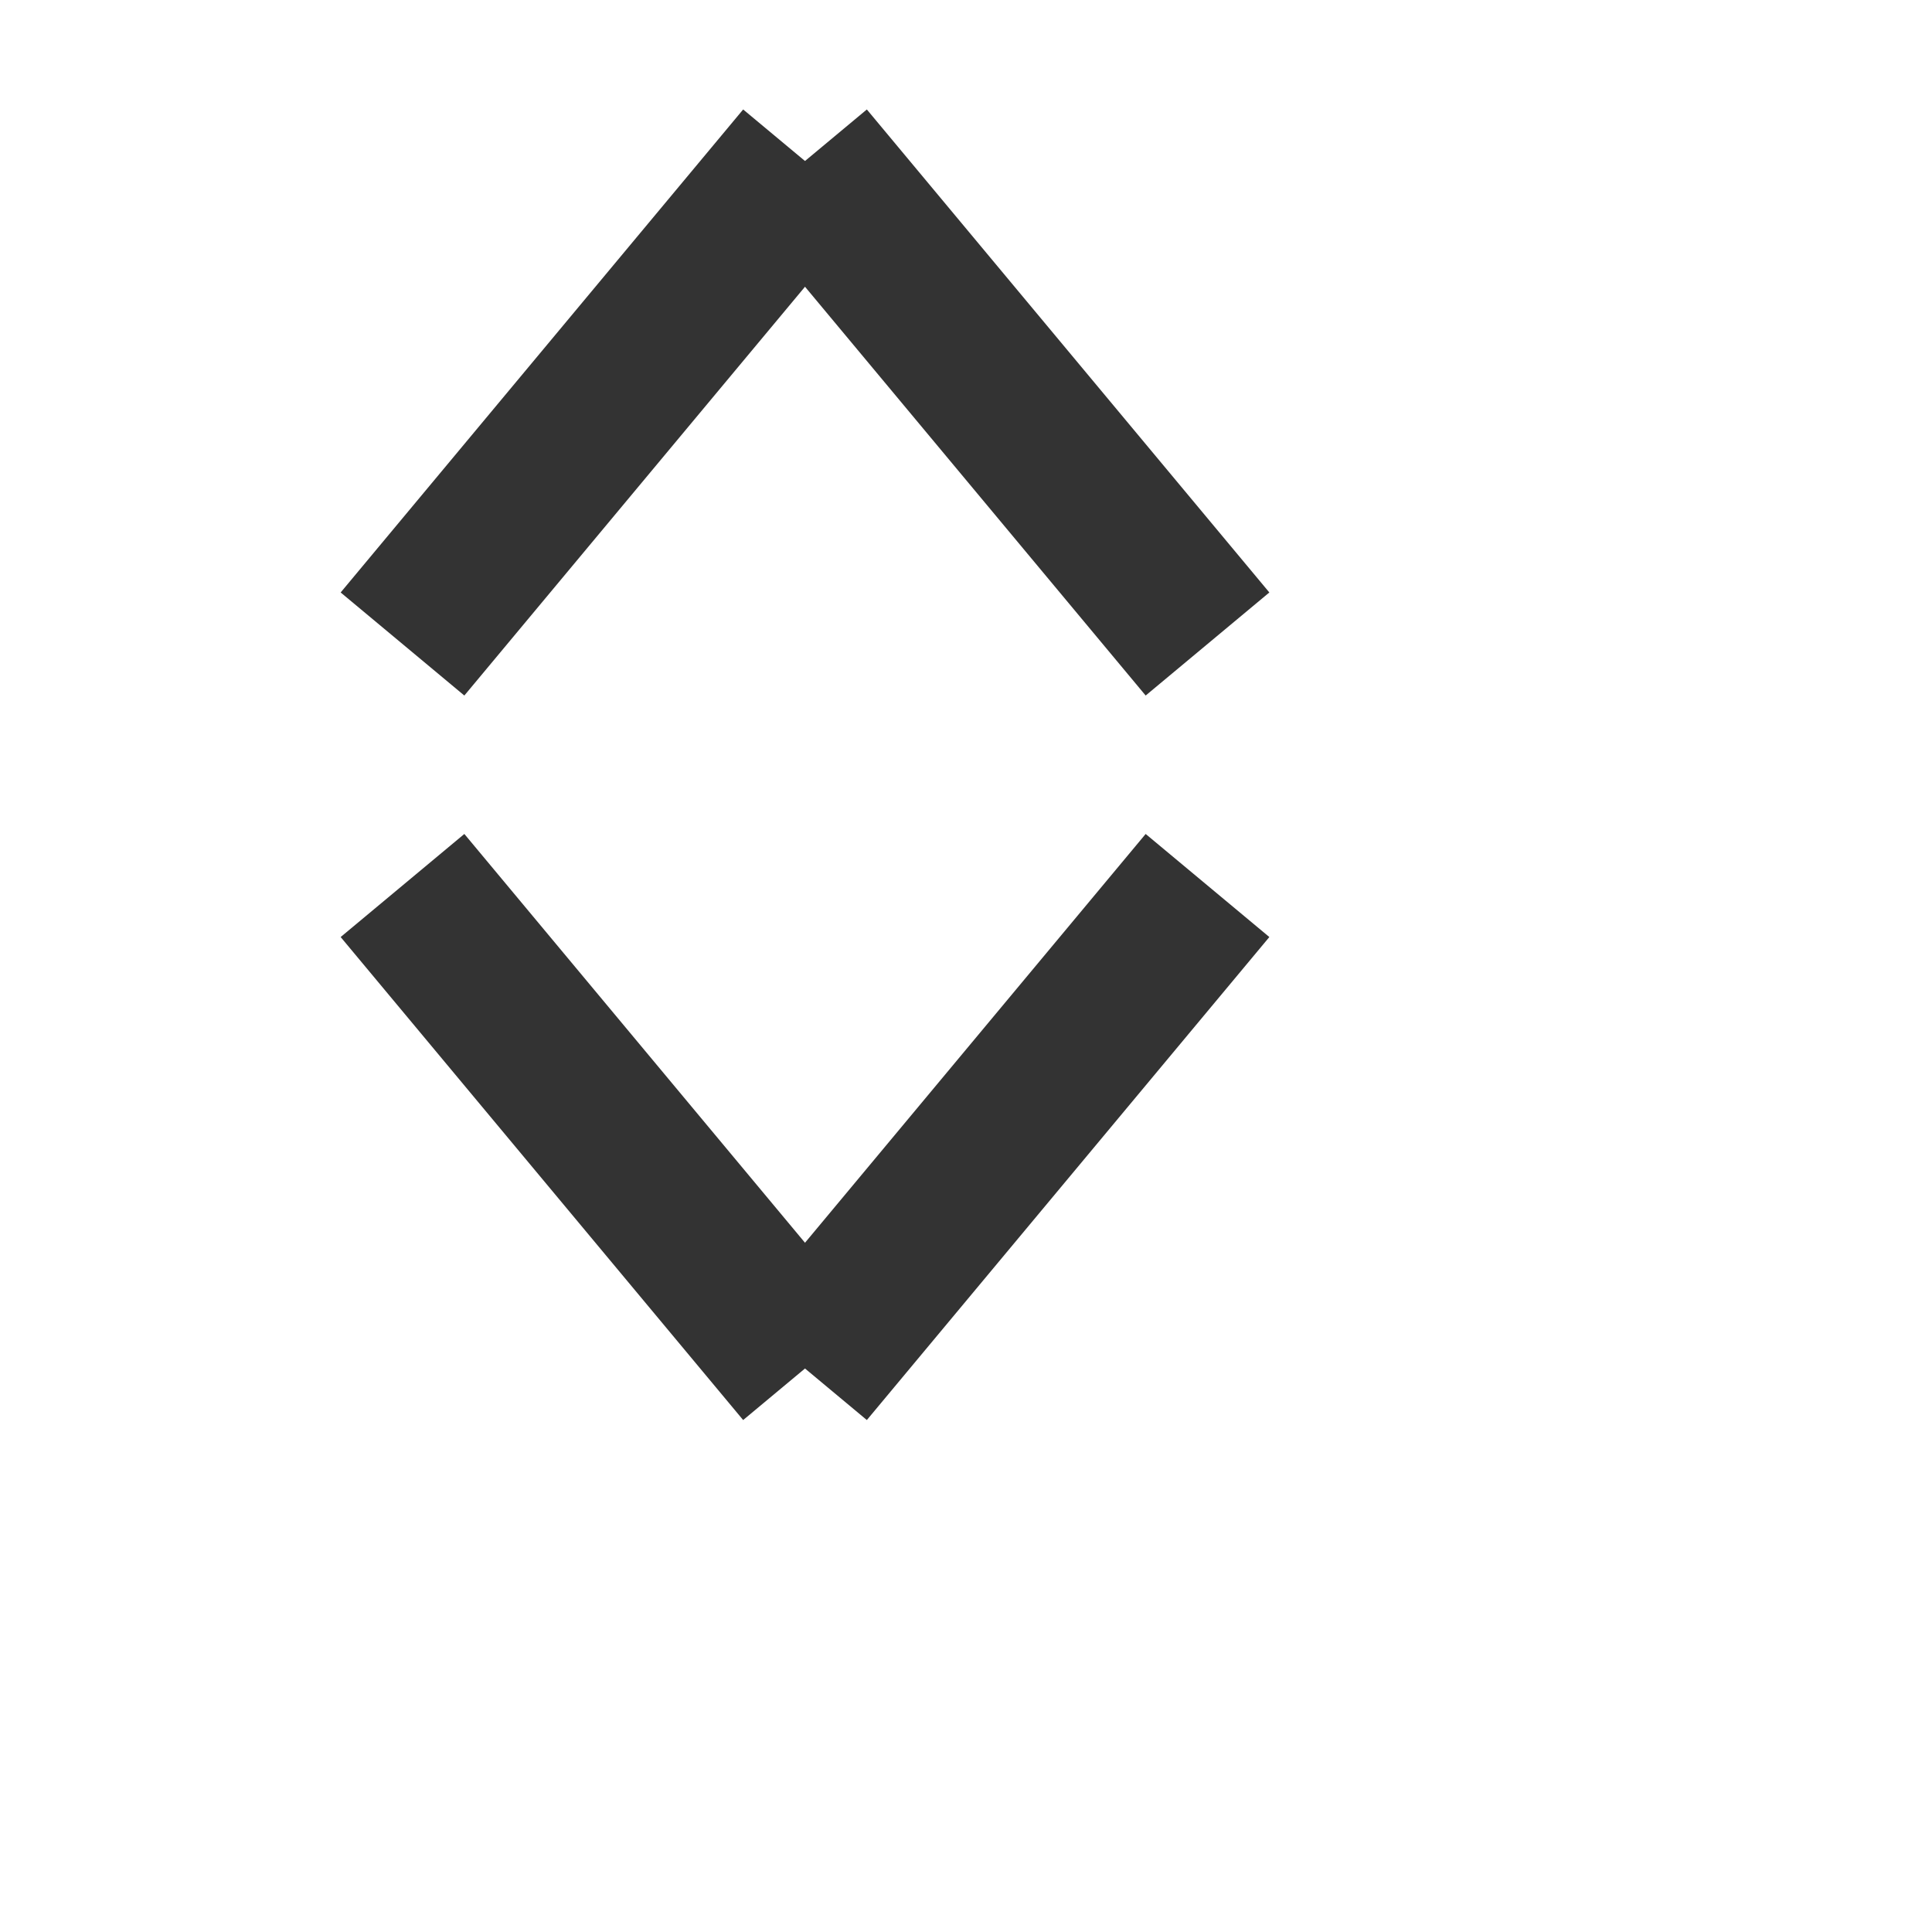
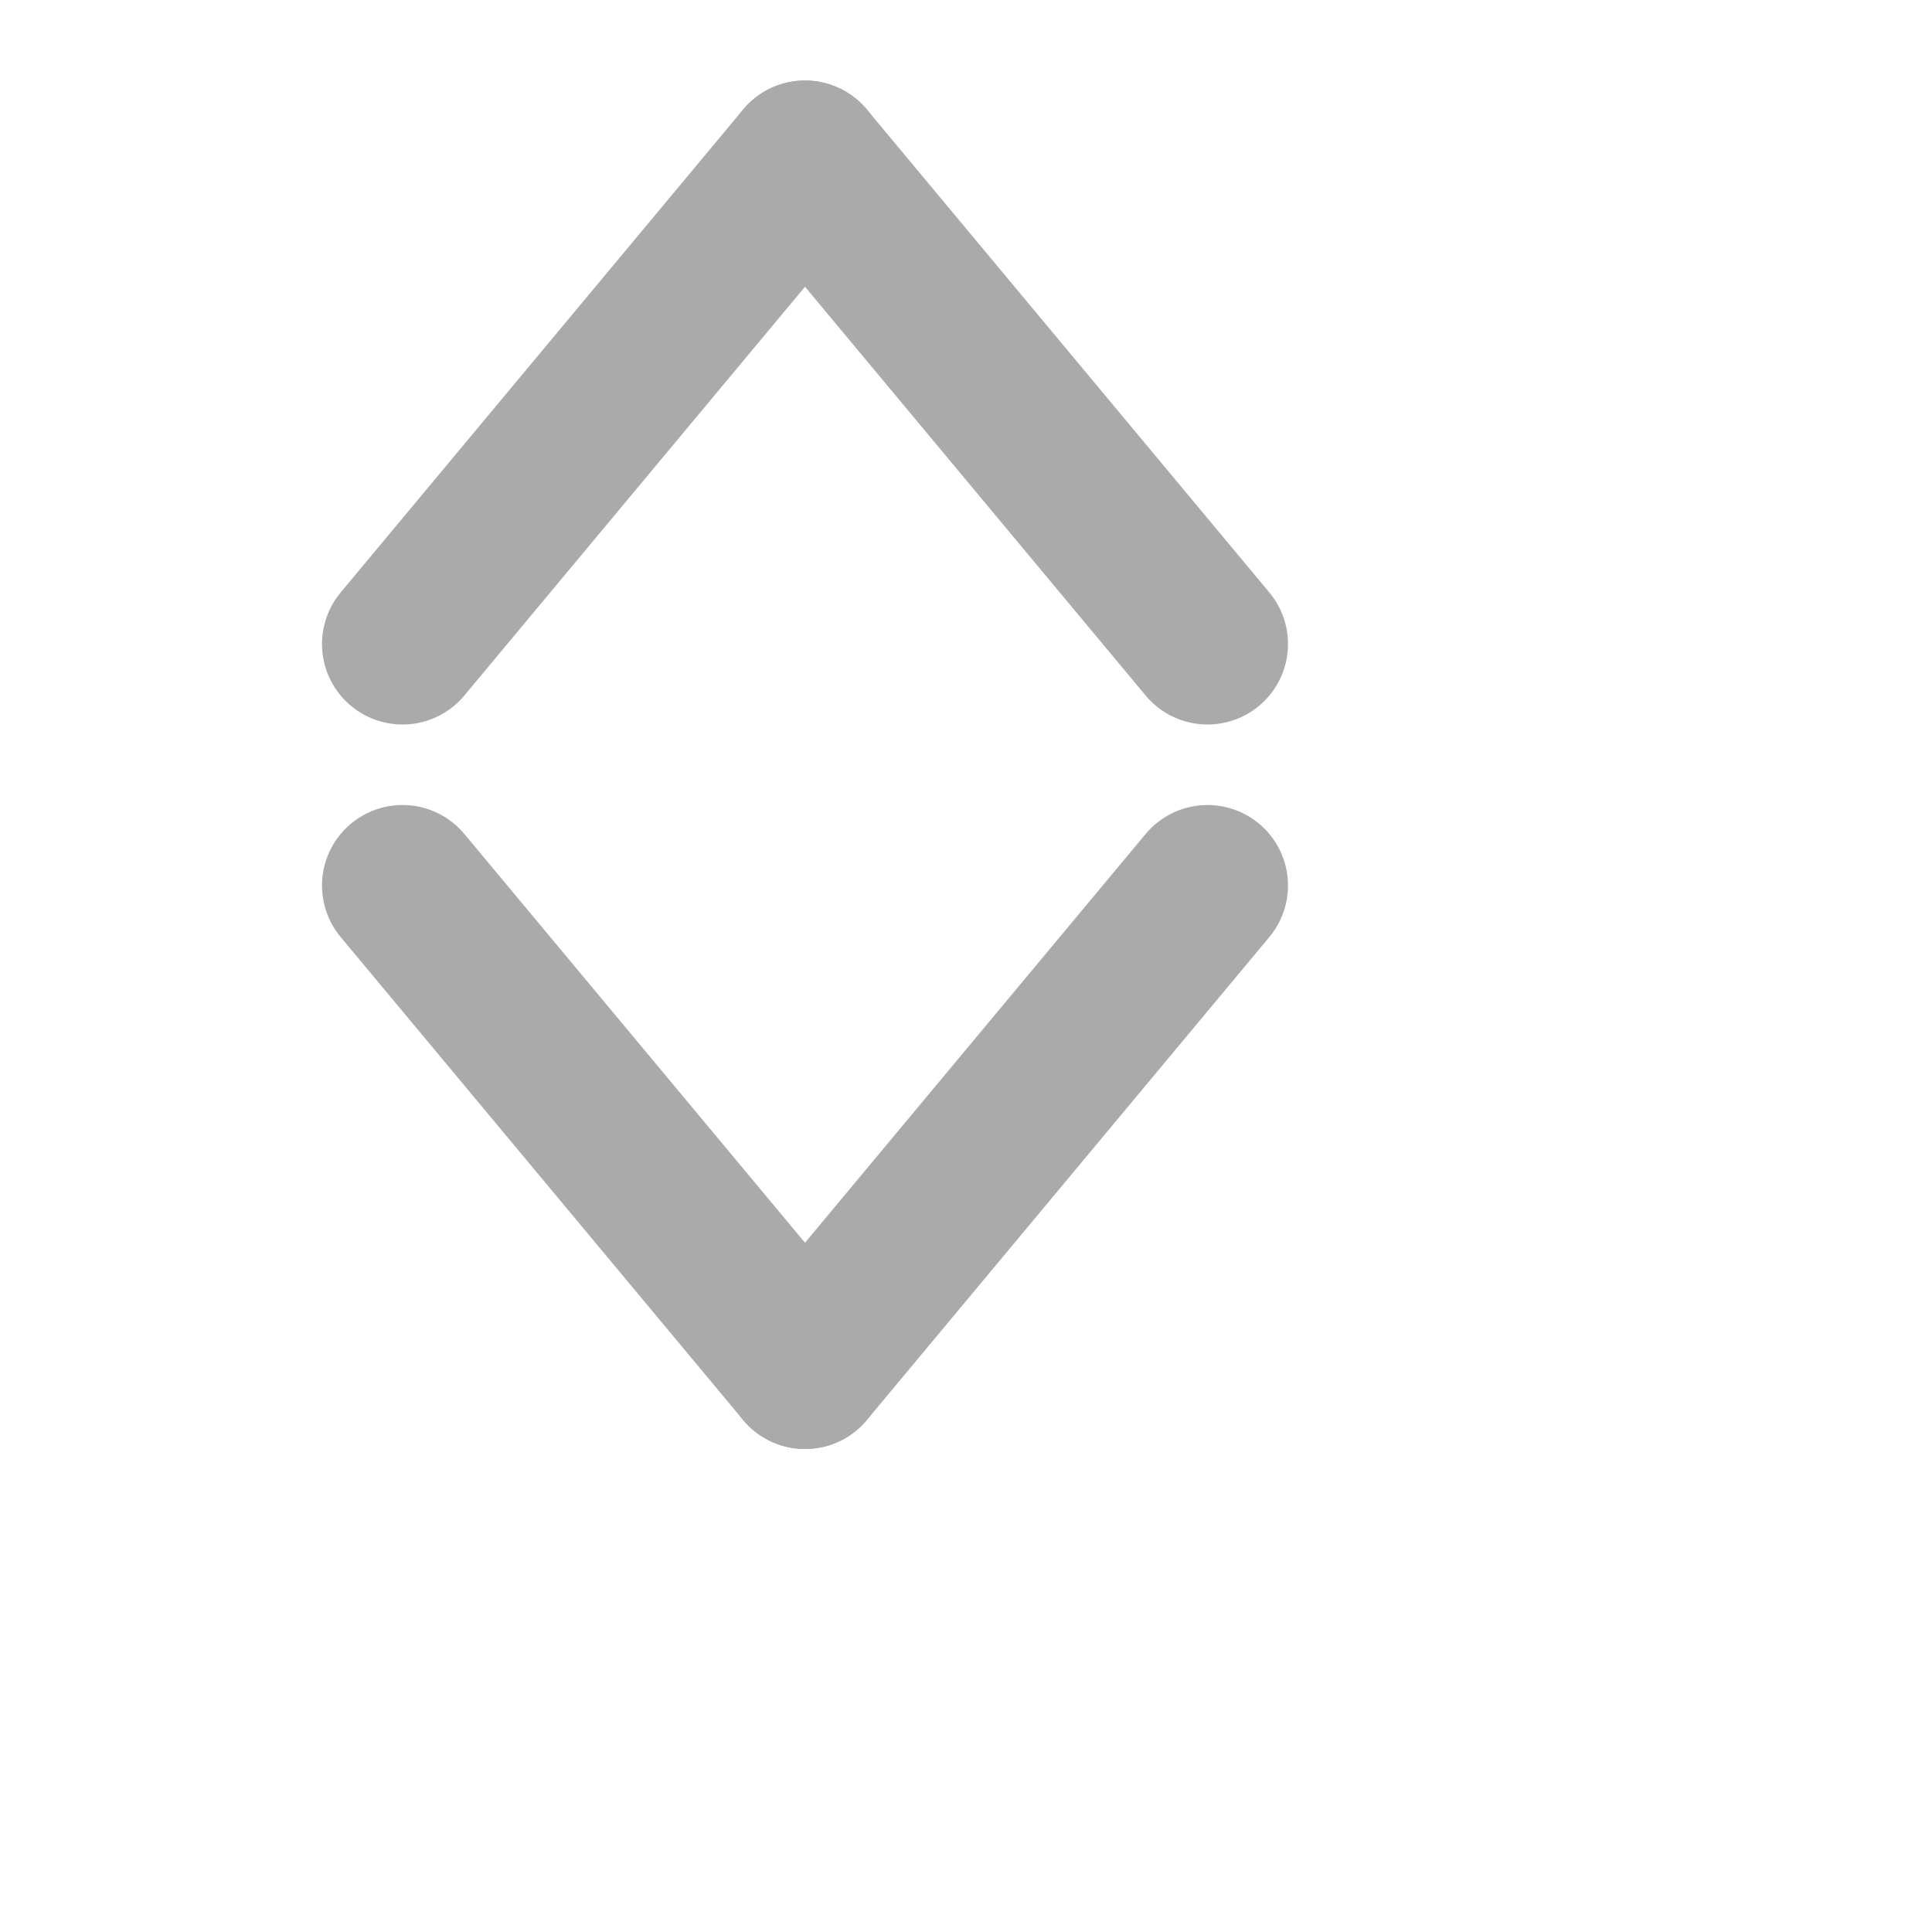
<svg xmlns="http://www.w3.org/2000/svg" version="1.1" viewBox="0 0 24 24" enable-background="new 0 0 24 24" xml:space="preserve" class="select">
-   <line class="line" stroke="#333333" stroke-width="2" x1="5" y1="8" x2="10" y2="2" />
-   <line class="line" stroke="#333333" stroke-width="2" x1="10" y1="2" x2="15" y2="8" />
-   <line class="line" stroke="#333333" stroke-width="2" x1="10" y1="17" x2="15" y2="11" />
-   <line class="line" stroke="#333333" stroke-width="2" x1="5" y1="11" x2="10" y2="17" />
+   <line class="line" stroke="#aaaaaa" stroke-width="2" x1="5" y1="8" x2="10" y2="2" stroke-linecap="round" stroke-linejoin="round" />
+   <line class="line" stroke="#aaaaaa" stroke-width="2" x1="10" y1="2" x2="15" y2="8" stroke-linecap="round" stroke-linejoin="round" />
+   <line class="line" stroke="#aaaaaa" stroke-width="2" x1="10" y1="17" x2="15" y2="11" stroke-linecap="round" stroke-linejoin="round" />
+   <line class="line" stroke="#aaaaaa" stroke-width="2" x1="5" y1="11" x2="10" y2="17" stroke-linecap="round" stroke-linejoin="round" />
</svg>
